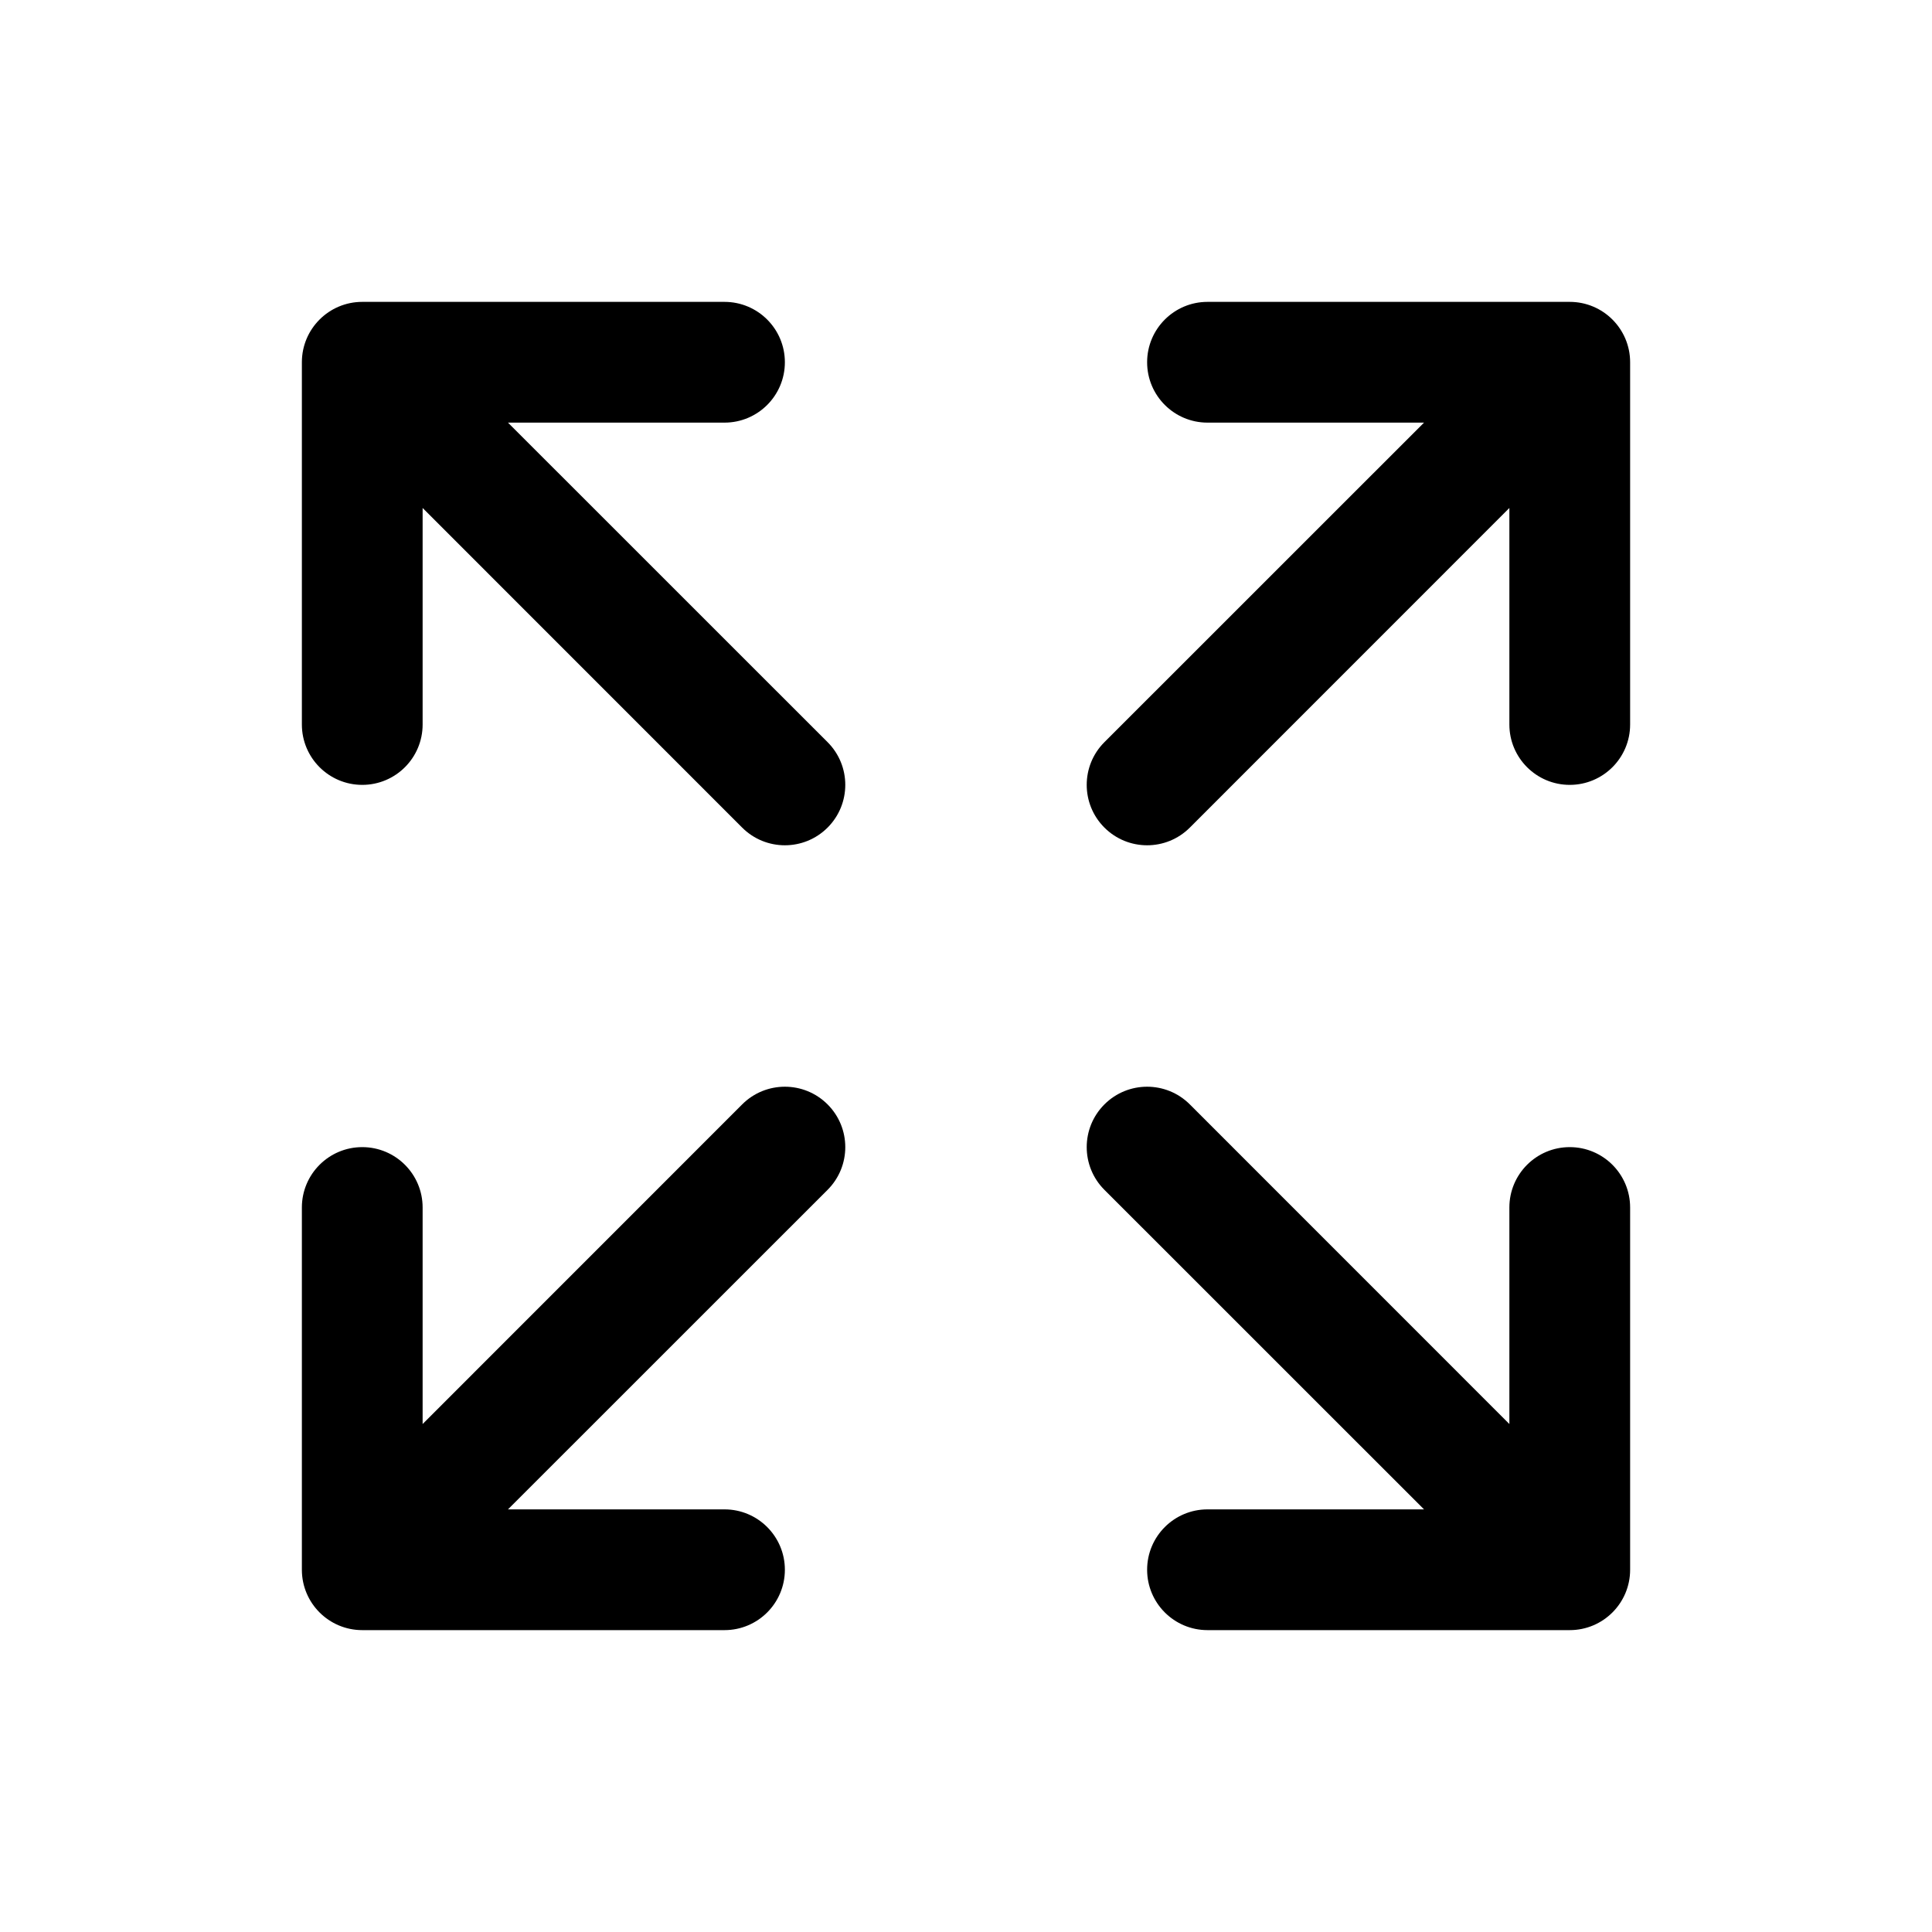
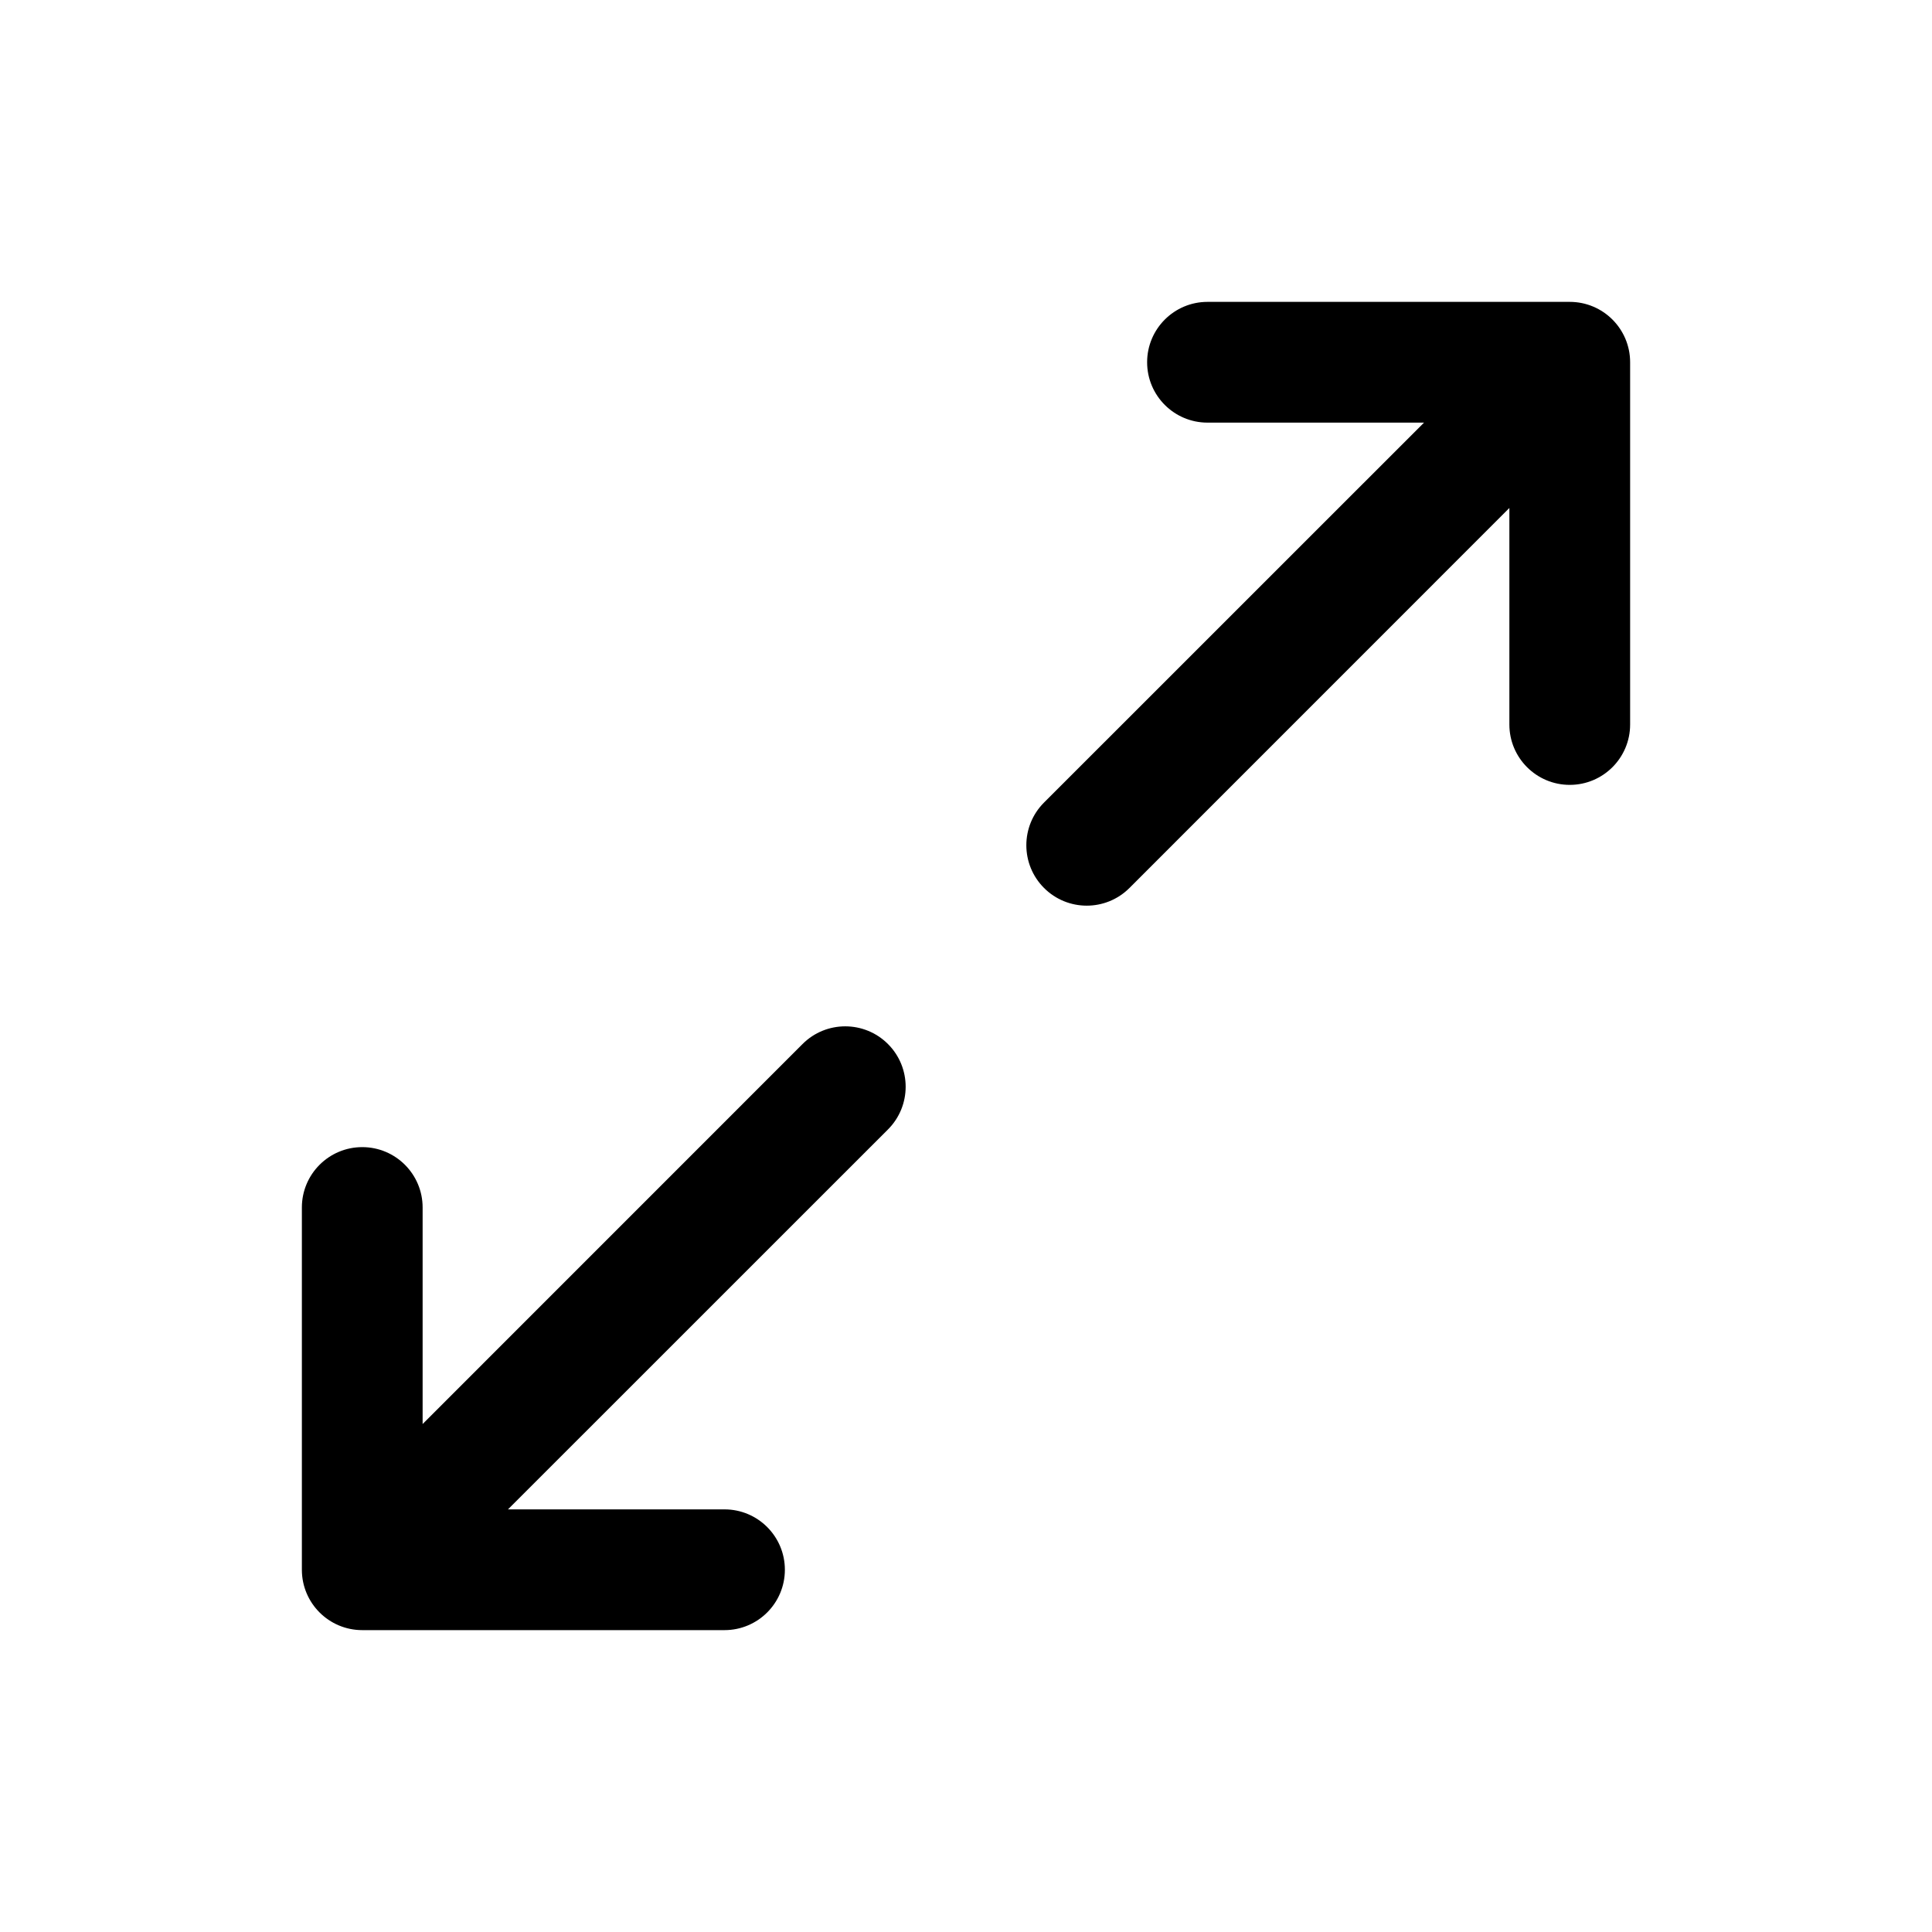
<svg xmlns="http://www.w3.org/2000/svg" viewBox="0 0 24 24" fill="currentColor">
  <g transform="scale(0.09375)">
-     <path d="M216,48V96a8,8,0,0,1-16,0V67.31l-42.34,42.35a8,8,0,0,1-11.32-11.32L188.69,56H160a8,8,0,0,1,0-16h48A8,8,0,0,1,216,48ZM98.34,146.34,56,188.69V160a8,8,0,0,0-16,0v48a8,8,0,0,0,8,8H96a8,8,0,0,0,0-16H67.31l42.35-42.34a8,8,0,0,0-11.32-11.32ZM208,152a8,8,0,0,0-8,8v28.69l-42.34-42.35a8,8,0,0,0-11.32,11.32L188.69,200H160a8,8,0,0,0,0,16h48a8,8,0,0,0,8-8V160A8,8,0,0,0,208,152ZM67.31,56H96a8,8,0,0,0,0-16H48a8,8,0,0,0-8,8V96a8,8,0,0,0,16,0V67.31l42.34,42.35a8,8,0,0,0,11.32-11.32Z" />
+     <path d="M216,48V96a8,8,0,0,1-16,0V67.31l-50.34,50.35a8,8,0,0,1-11.32-11.32L188.69,56H160a8,8,0,0,1,0-16h48A8,8,0,0,1,216,48ZM106.34,138.34,56,188.69V160a8,8,0,0,0-16,0v48a8,8,0,0,0,8,8H96a8,8,0,0,0,0-16H67.31l50.35-50.34a8,8,0,0,0-11.32-11.32Z" />
  </g>
</svg>
